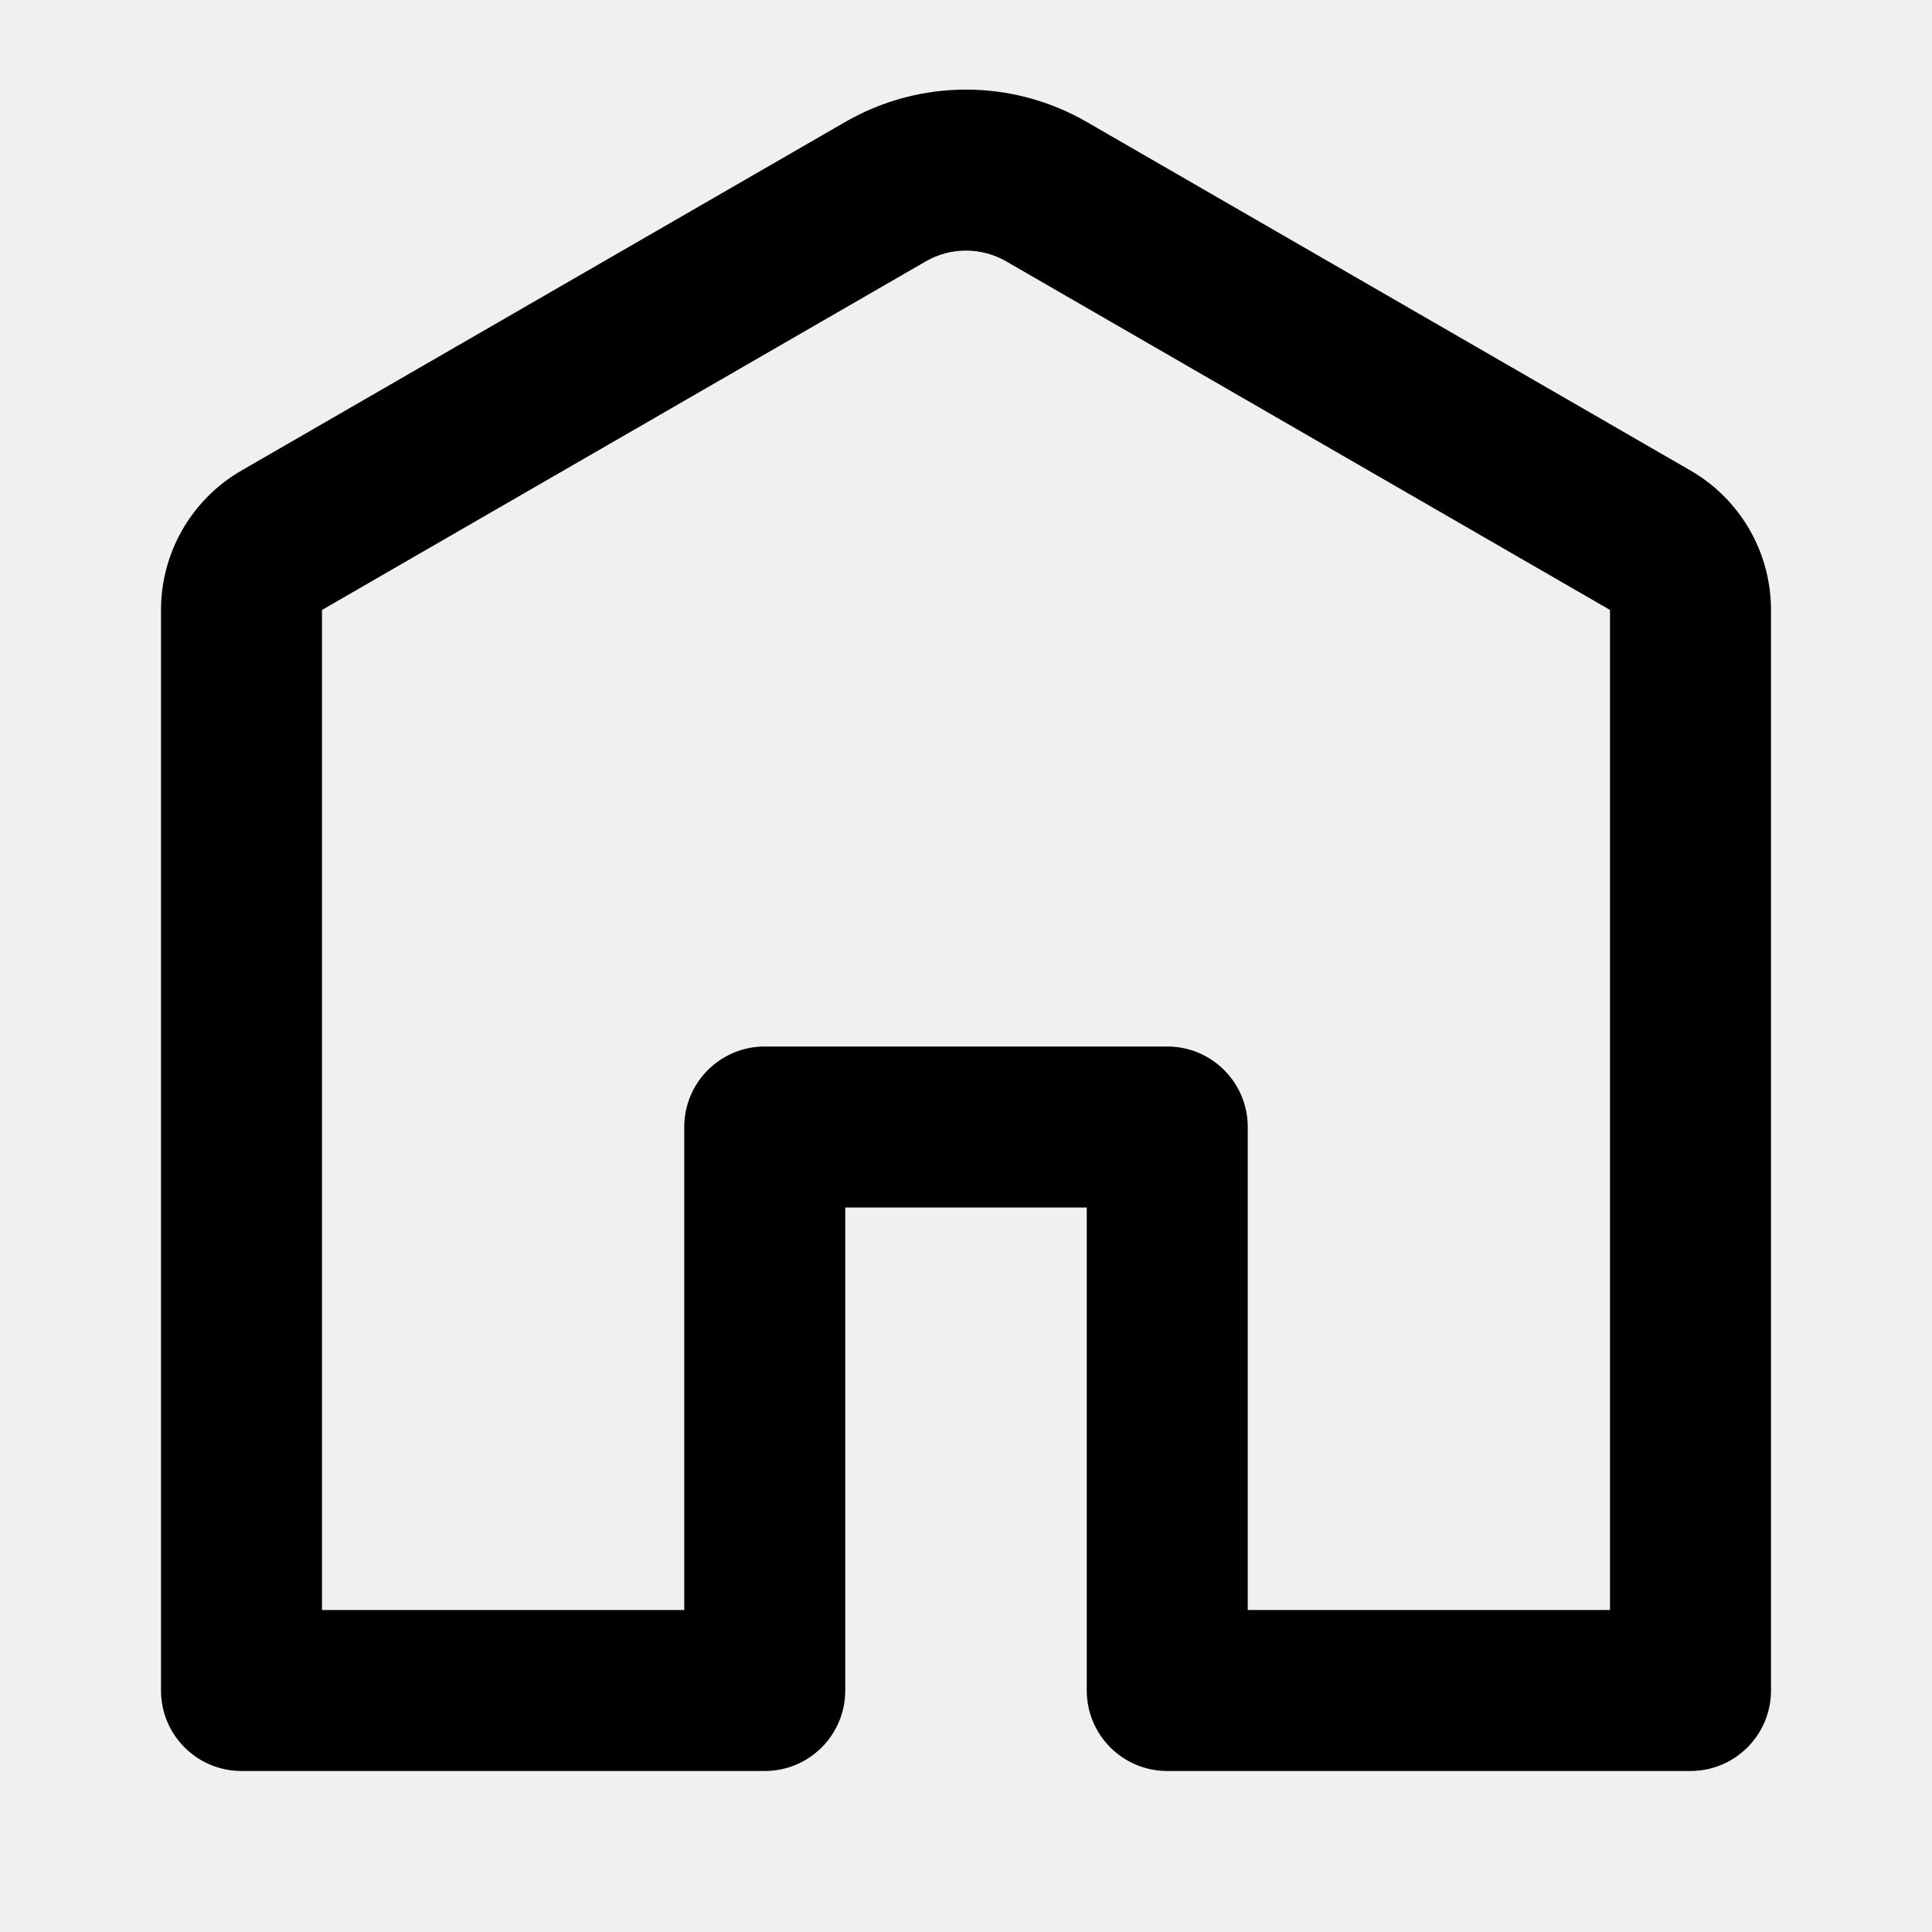
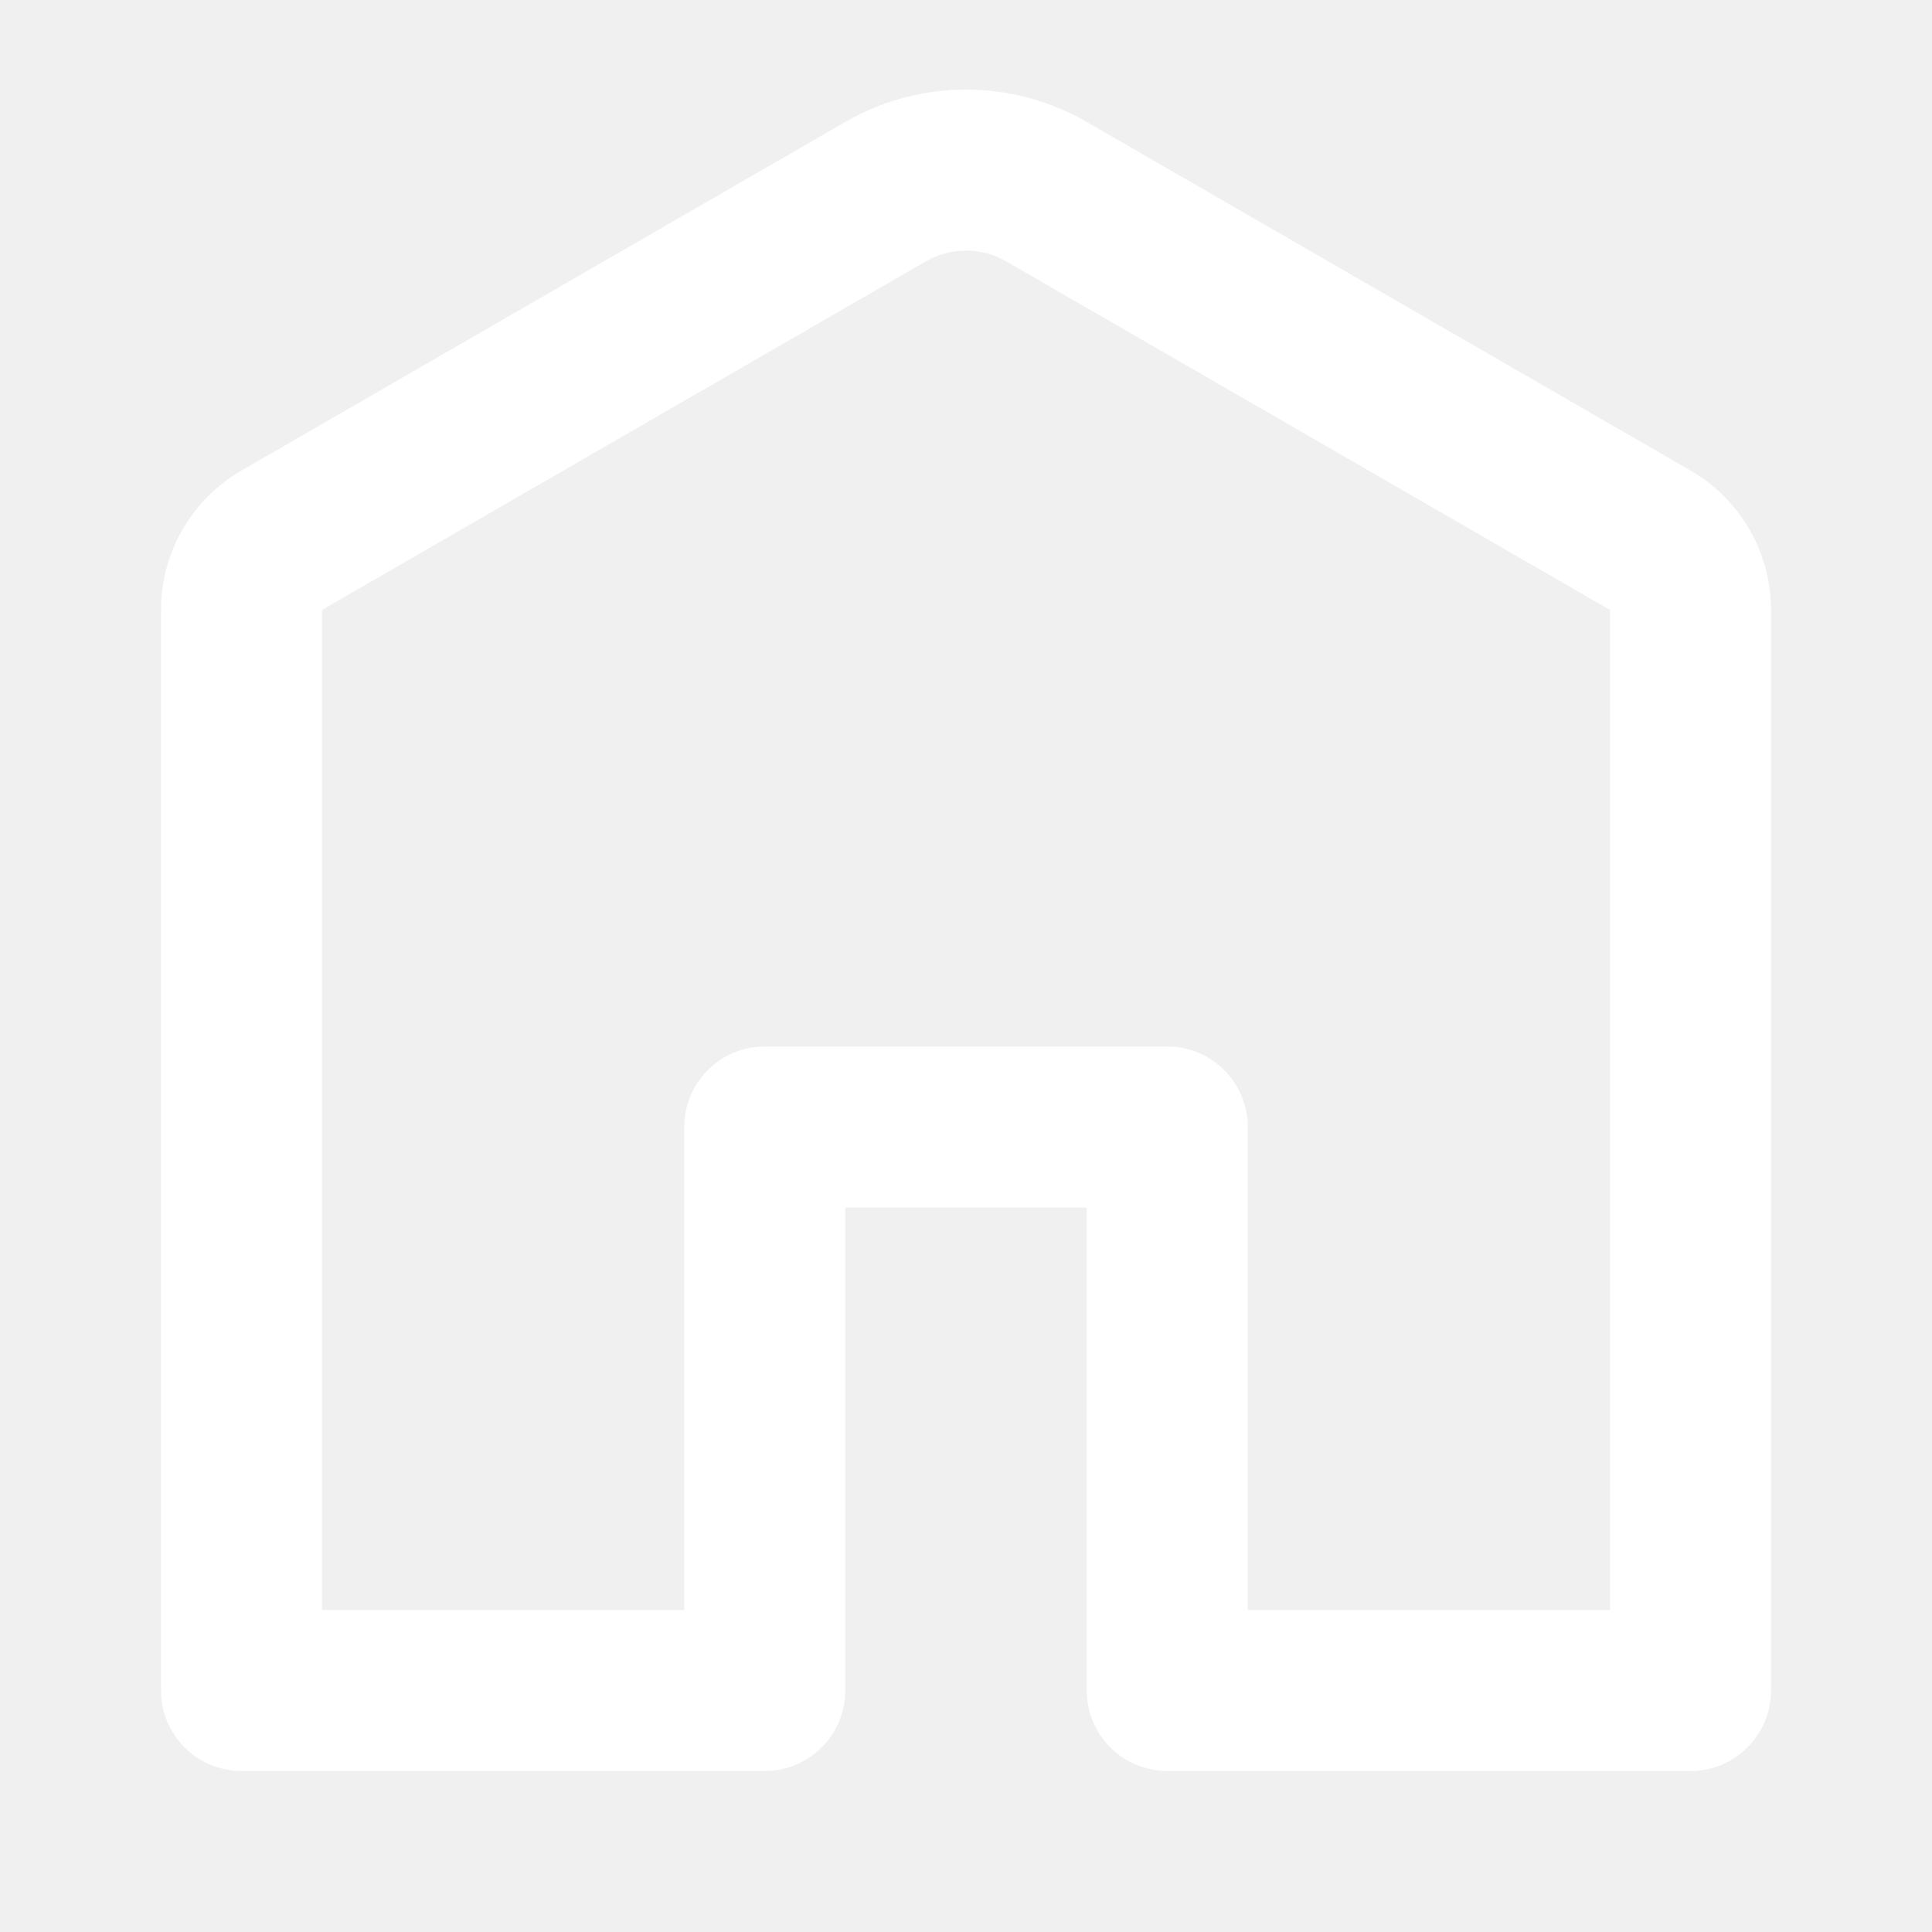
<svg xmlns="http://www.w3.org/2000/svg" role="img" height="24" width="24" aria-hidden="true" class="Svg-sc-ytk21e-0 uPxdw home-icon" viewBox="0 0 24 24" data-encore-id="icon">
-   <path d="M12.5 3.247a1 1 0 0 0-1 0L4 7.577V20h4.5v-6a1 1 0 0 1 1-1h5a1 1 0 0 1 1 1v6H20V7.577l-7.5-4.33zm-2-1.732a3 3 0 0 1 3 0l7.5 4.33a2 2 0 0 1 1 1.732V21a1 1 0 0 1-1 1h-6.5a1 1 0 0 1-1-1v-6h-3v6a1 1 0 0 1-1 1H3a1 1 0 0 1-1-1V7.577a2 2 0 0 1 1-1.732l7.5-4.33z" />
+   <path fill="white" d="M12.5 3.247a1 1 0 0 0-1 0L4 7.577V20h4.5v-6a1 1 0 0 1 1-1h5a1 1 0 0 1 1 1v6H20V7.577l-7.5-4.33zm-2-1.732a3 3 0 0 1 3 0l7.5 4.33a2 2 0 0 1 1 1.732V21a1 1 0 0 1-1 1h-6.5a1 1 0 0 1-1-1v-6h-3v6a1 1 0 0 1-1 1H3a1 1 0 0 1-1-1V7.577a2 2 0 0 1 1-1.732l7.5-4.33z" />
</svg>
